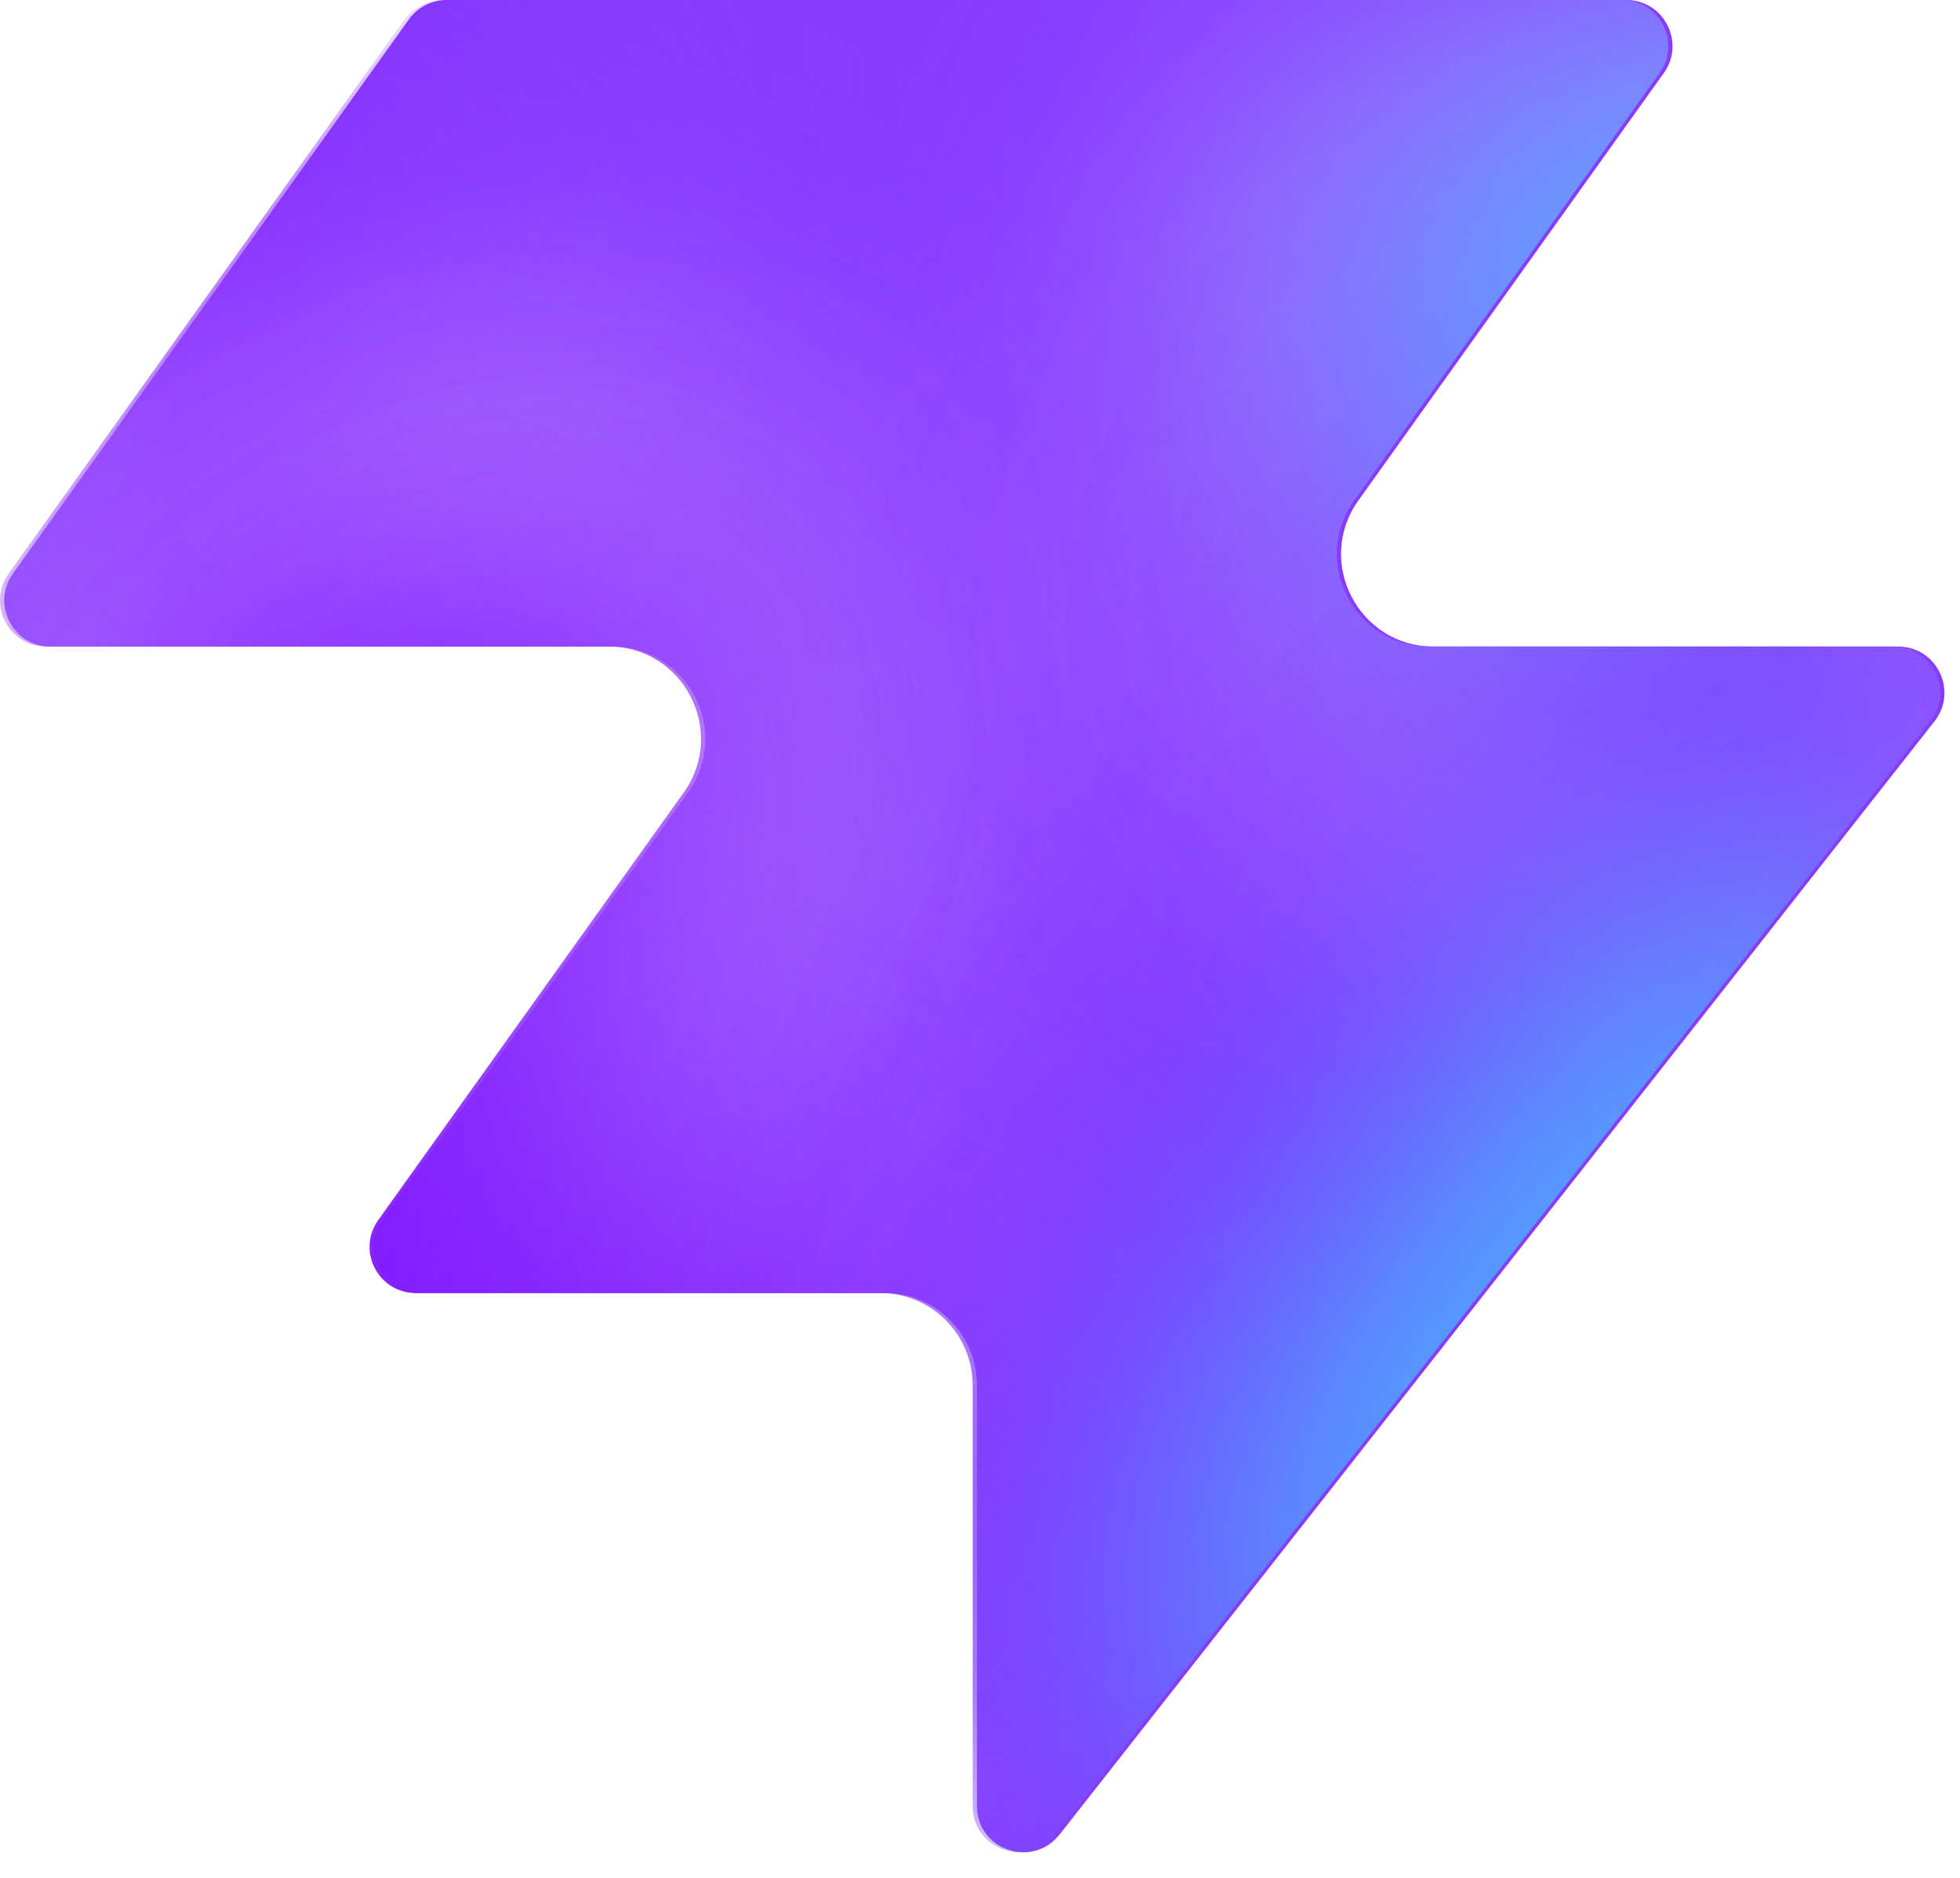
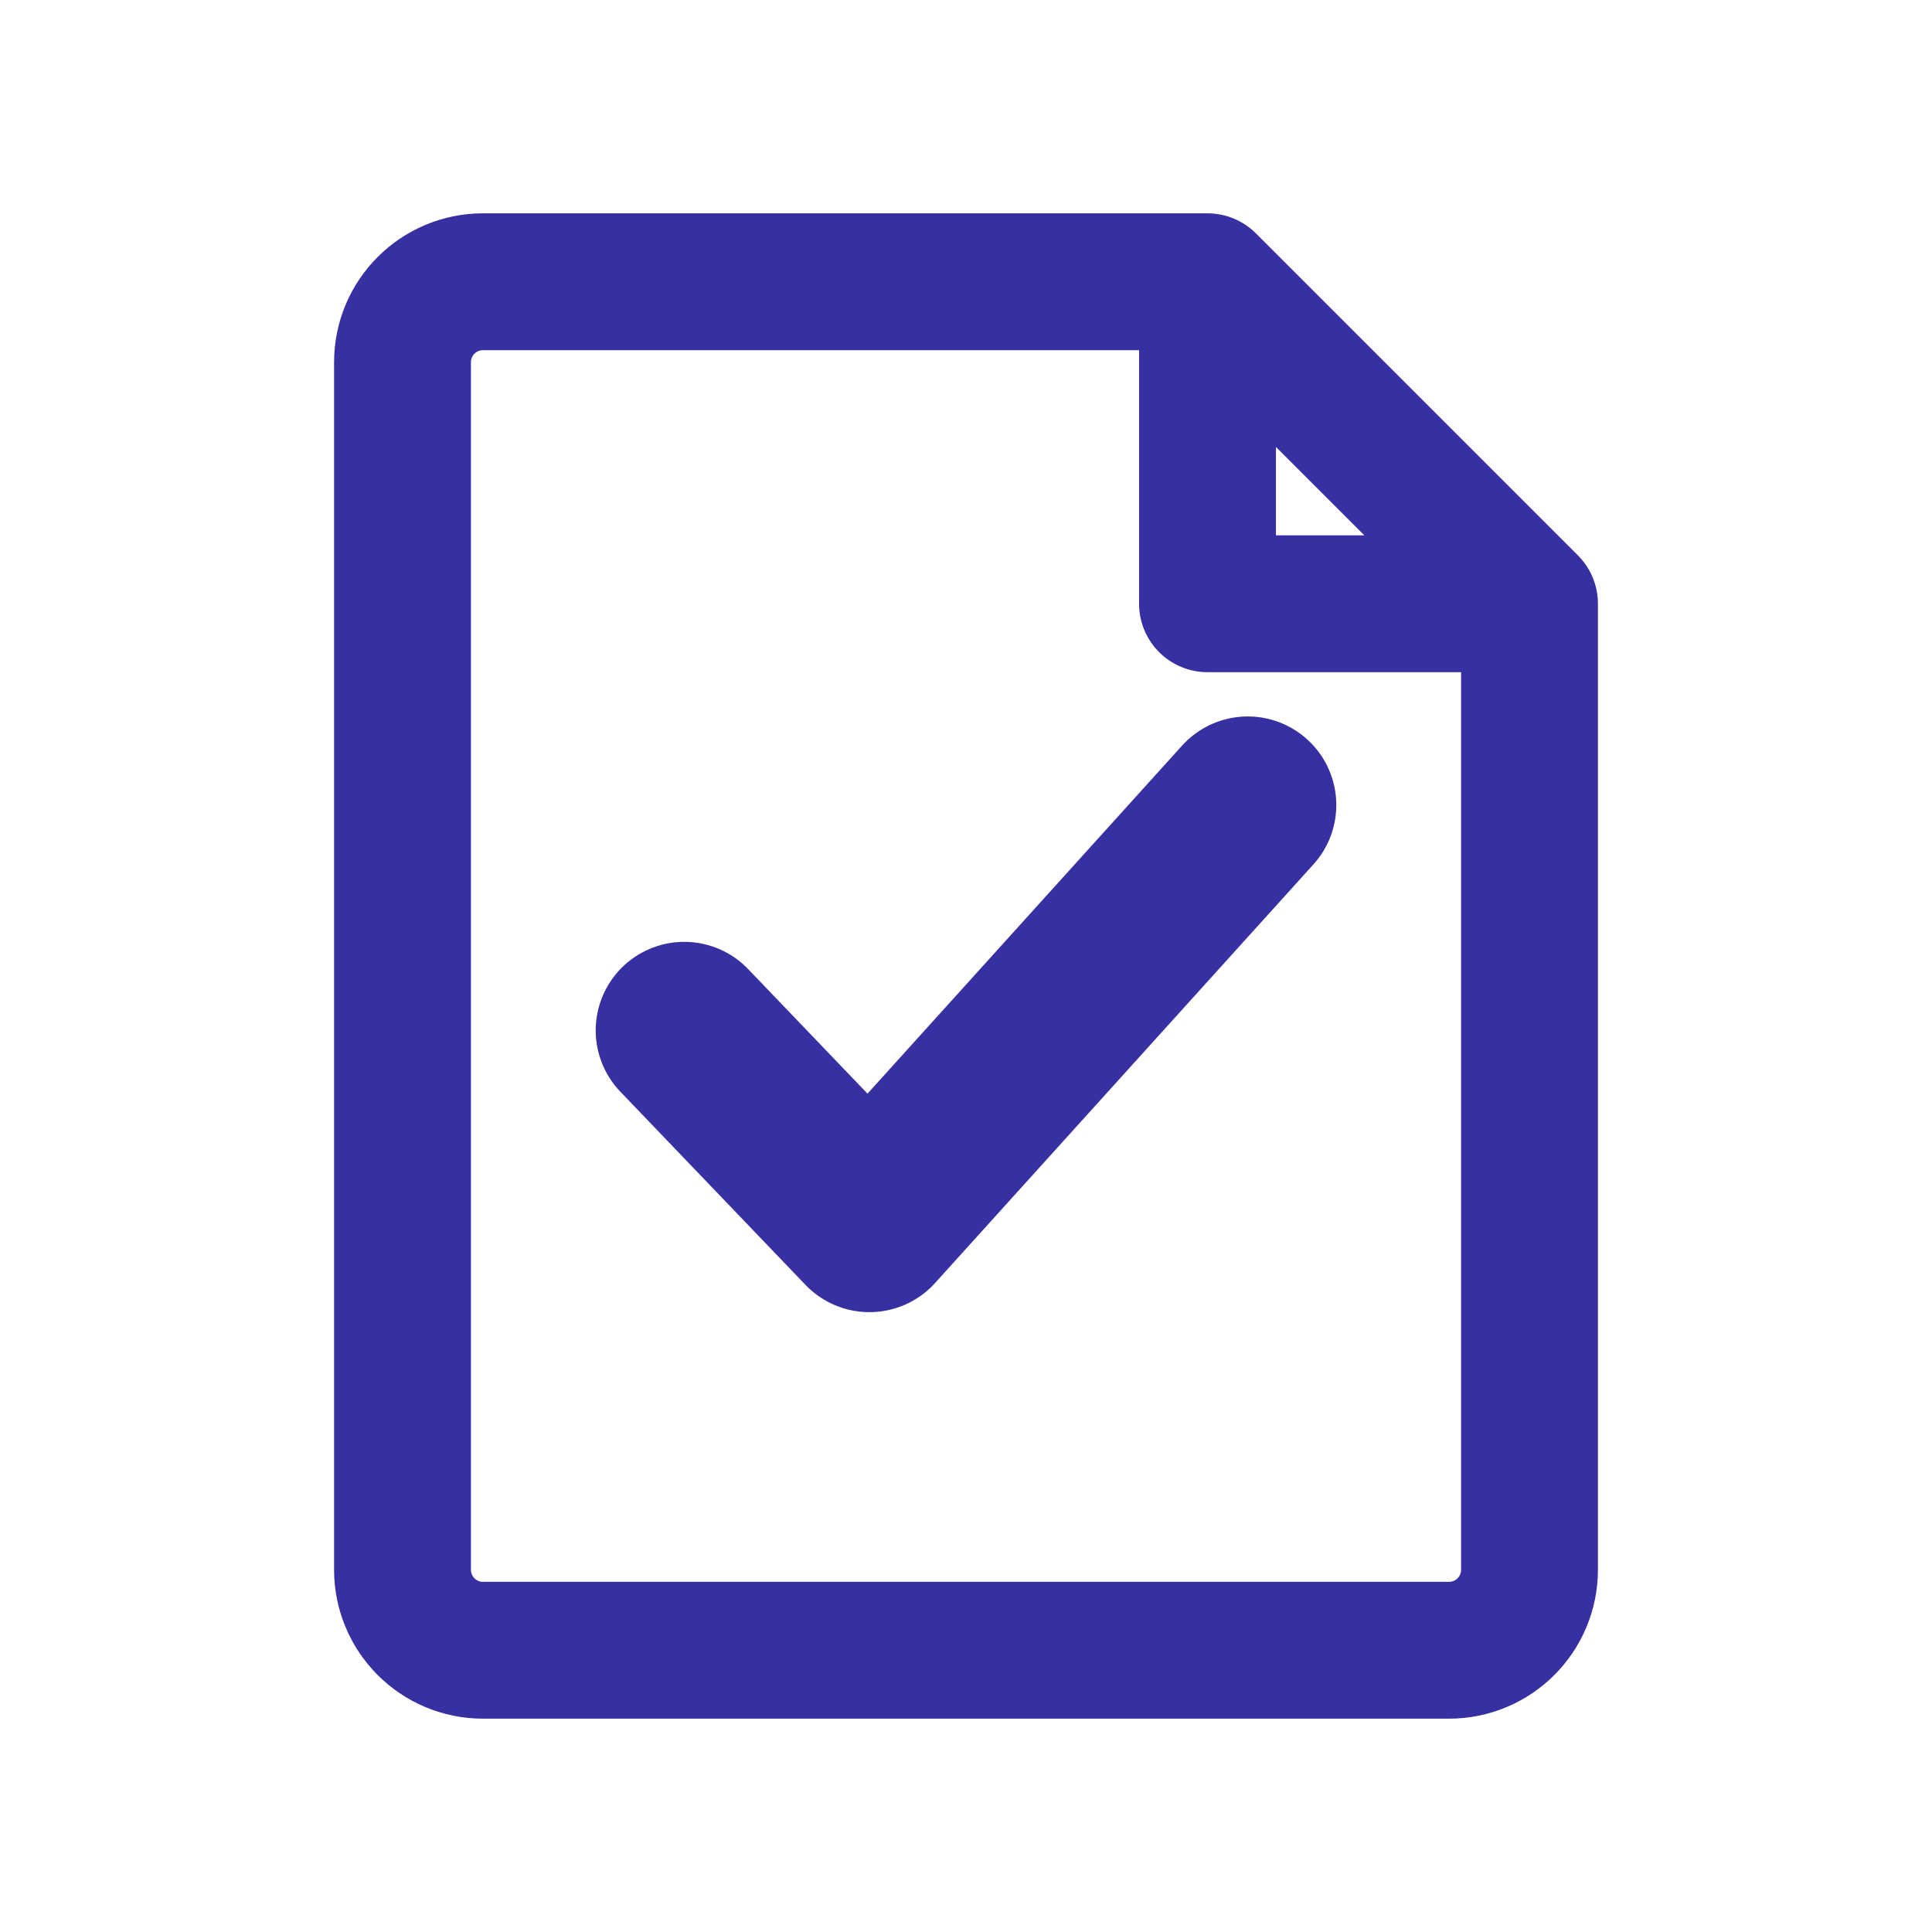
- <svg xmlns="http://www.w3.org/2000/svg" width="48" height="46" fill="none" viewBox="0 0 48 46">
-   <path fill="#863bff" d="M25.946 44.938c-.664.845-2.021.375-2.021-.698V33.937a2.26 2.26 0 0 0-2.262-2.262H10.287c-.92 0-1.456-1.04-.92-1.788l7.48-10.471c1.07-1.497 0-3.578-1.842-3.578H1.237c-.92 0-1.456-1.04-.92-1.788L10.013.474c.214-.297.556-.474.92-.474h28.894c.92 0 1.456 1.04.92 1.788l-7.48 10.471c-1.07 1.498 0 3.579 1.842 3.579h11.377c.943 0 1.473 1.088.89 1.83L25.947 44.94z" style="fill:#863bff;fill:color(display-p3 .525 .23 1);fill-opacity:1" />
-   <mask id="a" width="48" height="46" x="0" y="0" maskUnits="userSpaceOnUse" style="mask-type:alpha">
-     <path fill="#000" d="M25.842 44.938c-.664.844-2.021.375-2.021-.698V33.937a2.26 2.26 0 0 0-2.262-2.262H10.183c-.92 0-1.456-1.04-.92-1.788l7.48-10.471c1.07-1.498 0-3.579-1.842-3.579H1.133c-.92 0-1.456-1.04-.92-1.787L9.91.473c.214-.297.556-.474.92-.474h28.894c.92 0 1.456 1.04.92 1.788l-7.48 10.471c-1.07 1.498 0 3.578 1.842 3.578h11.377c.943 0 1.473 1.088.89 1.832L25.843 44.94z" style="fill:#000;fill-opacity:1" />
-   </mask>
-   <g mask="url(#a)">
-     <g filter="url(#b)">
-       <ellipse cx="5.508" cy="14.704" fill="#ede6ff" rx="5.508" ry="14.704" style="fill:#ede6ff;fill:color(display-p3 .927 .903 1);fill-opacity:1" transform="matrix(.00324 1 1 -.00324 -4.47 31.516)" />
-     </g>
-     <g filter="url(#c)">
-       <ellipse cx="10.399" cy="29.851" fill="#ede6ff" rx="10.399" ry="29.851" style="fill:#ede6ff;fill:color(display-p3 .927 .903 1);fill-opacity:1" transform="matrix(.00324 1 1 -.00324 -39.328 7.883)" />
-     </g>
-     <g filter="url(#d)">
-       <ellipse cx="5.508" cy="30.487" fill="#7e14ff" rx="5.508" ry="30.487" style="fill:#7e14ff;fill:color(display-p3 .492 .077 1);fill-opacity:1" transform="rotate(89.814 -25.913 -14.639)scale(1 -1)" />
-     </g>
-     <g filter="url(#e)">
-       <ellipse cx="5.508" cy="30.599" fill="#7e14ff" rx="5.508" ry="30.599" style="fill:#7e14ff;fill:color(display-p3 .492 .077 1);fill-opacity:1" transform="rotate(89.814 -32.644 -3.334)scale(1 -1)" />
-     </g>
-     <g filter="url(#f)">
-       <ellipse cx="5.508" cy="30.599" fill="#7e14ff" rx="5.508" ry="30.599" style="fill:#7e14ff;fill:color(display-p3 .492 .077 1);fill-opacity:1" transform="matrix(.00324 1 1 -.00324 -34.34 30.47)" />
-     </g>
-     <g filter="url(#g)">
-       <ellipse cx="14.072" cy="22.078" fill="#ede6ff" rx="14.072" ry="22.078" style="fill:#ede6ff;fill:color(display-p3 .927 .903 1);fill-opacity:1" transform="rotate(93.35 24.506 48.493)scale(-1 1)" />
-     </g>
-     <g filter="url(#h)">
-       <ellipse cx="3.47" cy="21.501" fill="#7e14ff" rx="3.47" ry="21.501" style="fill:#7e14ff;fill:color(display-p3 .492 .077 1);fill-opacity:1" transform="rotate(89.009 28.708 47.59)scale(-1 1)" />
-     </g>
-     <g filter="url(#i)">
-       <ellipse cx="3.47" cy="21.501" fill="#7e14ff" rx="3.47" ry="21.501" style="fill:#7e14ff;fill:color(display-p3 .492 .077 1);fill-opacity:1" transform="rotate(89.009 28.708 47.59)scale(-1 1)" />
-     </g>
-     <g filter="url(#j)">
-       <ellipse cx=".387" cy="8.972" fill="#7e14ff" rx="4.407" ry="29.108" style="fill:#7e14ff;fill:color(display-p3 .492 .077 1);fill-opacity:1" transform="rotate(39.51 .387 8.972)" />
-     </g>
-     <g filter="url(#k)">
-       <ellipse cx="47.523" cy="-6.092" fill="#7e14ff" rx="4.407" ry="29.108" style="fill:#7e14ff;fill:color(display-p3 .492 .077 1);fill-opacity:1" transform="rotate(37.892 47.523 -6.092)" />
-     </g>
-     <g filter="url(#l)">
-       <ellipse cx="41.412" cy="6.333" fill="#47bfff" rx="5.971" ry="9.665" style="fill:#47bfff;fill:color(display-p3 .28 .748 1);fill-opacity:1" transform="rotate(37.892 41.412 6.333)" />
-     </g>
-     <g filter="url(#m)">
-       <ellipse cx="-1.879" cy="38.332" fill="#7e14ff" rx="4.407" ry="29.108" style="fill:#7e14ff;fill:color(display-p3 .492 .077 1);fill-opacity:1" transform="rotate(37.892 -1.88 38.332)" />
-     </g>
-     <g filter="url(#n)">
-       <ellipse cx="-1.879" cy="38.332" fill="#7e14ff" rx="4.407" ry="29.108" style="fill:#7e14ff;fill:color(display-p3 .492 .077 1);fill-opacity:1" transform="rotate(37.892 -1.88 38.332)" />
-     </g>
-     <g filter="url(#o)">
-       <ellipse cx="35.651" cy="29.907" fill="#7e14ff" rx="4.407" ry="29.108" style="fill:#7e14ff;fill:color(display-p3 .492 .077 1);fill-opacity:1" transform="rotate(37.892 35.651 29.907)" />
-     </g>
-     <g filter="url(#p)">
-       <ellipse cx="38.418" cy="32.4" fill="#47bfff" rx="5.971" ry="15.297" style="fill:#47bfff;fill:color(display-p3 .28 .748 1);fill-opacity:1" transform="rotate(37.892 38.418 32.4)" />
-     </g>
-   </g>
-   <defs>
-     <filter id="b" width="60.045" height="41.654" x="-19.77" y="16.149" color-interpolation-filters="sRGB" filterUnits="userSpaceOnUse">
-       <feFlood flood-opacity="0" result="BackgroundImageFix" />
-       <feBlend in="SourceGraphic" in2="BackgroundImageFix" result="shape" />
-       <feGaussianBlur result="effect1_foregroundBlur_2002_17158" stdDeviation="7.659" />
-     </filter>
-     <filter id="c" width="90.34" height="51.437" x="-54.613" y="-7.533" color-interpolation-filters="sRGB" filterUnits="userSpaceOnUse">
-       <feFlood flood-opacity="0" result="BackgroundImageFix" />
-       <feBlend in="SourceGraphic" in2="BackgroundImageFix" result="shape" />
-       <feGaussianBlur result="effect1_foregroundBlur_2002_17158" stdDeviation="7.659" />
-     </filter>
-     <filter id="d" width="79.355" height="29.4" x="-49.64" y="2.03" color-interpolation-filters="sRGB" filterUnits="userSpaceOnUse">
-       <feFlood flood-opacity="0" result="BackgroundImageFix" />
-       <feBlend in="SourceGraphic" in2="BackgroundImageFix" result="shape" />
-       <feGaussianBlur result="effect1_foregroundBlur_2002_17158" stdDeviation="4.596" />
-     </filter>
-     <filter id="e" width="79.579" height="29.4" x="-45.045" y="20.029" color-interpolation-filters="sRGB" filterUnits="userSpaceOnUse">
-       <feFlood flood-opacity="0" result="BackgroundImageFix" />
-       <feBlend in="SourceGraphic" in2="BackgroundImageFix" result="shape" />
-       <feGaussianBlur result="effect1_foregroundBlur_2002_17158" stdDeviation="4.596" />
-     </filter>
-     <filter id="f" width="79.579" height="29.4" x="-43.513" y="21.178" color-interpolation-filters="sRGB" filterUnits="userSpaceOnUse">
-       <feFlood flood-opacity="0" result="BackgroundImageFix" />
-       <feBlend in="SourceGraphic" in2="BackgroundImageFix" result="shape" />
-       <feGaussianBlur result="effect1_foregroundBlur_2002_17158" stdDeviation="4.596" />
-     </filter>
-     <filter id="g" width="74.749" height="58.852" x="15.756" y="-17.901" color-interpolation-filters="sRGB" filterUnits="userSpaceOnUse">
-       <feFlood flood-opacity="0" result="BackgroundImageFix" />
-       <feBlend in="SourceGraphic" in2="BackgroundImageFix" result="shape" />
-       <feGaussianBlur result="effect1_foregroundBlur_2002_17158" stdDeviation="7.659" />
-     </filter>
-     <filter id="h" width="61.377" height="25.362" x="23.548" y="2.284" color-interpolation-filters="sRGB" filterUnits="userSpaceOnUse">
-       <feFlood flood-opacity="0" result="BackgroundImageFix" />
-       <feBlend in="SourceGraphic" in2="BackgroundImageFix" result="shape" />
-       <feGaussianBlur result="effect1_foregroundBlur_2002_17158" stdDeviation="4.596" />
-     </filter>
-     <filter id="i" width="61.377" height="25.362" x="23.548" y="2.284" color-interpolation-filters="sRGB" filterUnits="userSpaceOnUse">
-       <feFlood flood-opacity="0" result="BackgroundImageFix" />
-       <feBlend in="SourceGraphic" in2="BackgroundImageFix" result="shape" />
-       <feGaussianBlur result="effect1_foregroundBlur_2002_17158" stdDeviation="4.596" />
-     </filter>
-     <filter id="j" width="56.045" height="63.649" x="-27.636" y="-22.853" color-interpolation-filters="sRGB" filterUnits="userSpaceOnUse">
-       <feFlood flood-opacity="0" result="BackgroundImageFix" />
-       <feBlend in="SourceGraphic" in2="BackgroundImageFix" result="shape" />
-       <feGaussianBlur result="effect1_foregroundBlur_2002_17158" stdDeviation="4.596" />
-     </filter>
-     <filter id="k" width="54.814" height="64.646" x="20.116" y="-38.415" color-interpolation-filters="sRGB" filterUnits="userSpaceOnUse">
-       <feFlood flood-opacity="0" result="BackgroundImageFix" />
-       <feBlend in="SourceGraphic" in2="BackgroundImageFix" result="shape" />
-       <feGaussianBlur result="effect1_foregroundBlur_2002_17158" stdDeviation="4.596" />
-     </filter>
-     <filter id="l" width="33.541" height="35.313" x="24.641" y="-11.323" color-interpolation-filters="sRGB" filterUnits="userSpaceOnUse">
-       <feFlood flood-opacity="0" result="BackgroundImageFix" />
-       <feBlend in="SourceGraphic" in2="BackgroundImageFix" result="shape" />
-       <feGaussianBlur result="effect1_foregroundBlur_2002_17158" stdDeviation="4.596" />
-     </filter>
-     <filter id="m" width="54.814" height="64.646" x="-29.286" y="6.009" color-interpolation-filters="sRGB" filterUnits="userSpaceOnUse">
-       <feFlood flood-opacity="0" result="BackgroundImageFix" />
-       <feBlend in="SourceGraphic" in2="BackgroundImageFix" result="shape" />
-       <feGaussianBlur result="effect1_foregroundBlur_2002_17158" stdDeviation="4.596" />
-     </filter>
-     <filter id="n" width="54.814" height="64.646" x="-29.286" y="6.009" color-interpolation-filters="sRGB" filterUnits="userSpaceOnUse">
-       <feFlood flood-opacity="0" result="BackgroundImageFix" />
-       <feBlend in="SourceGraphic" in2="BackgroundImageFix" result="shape" />
-       <feGaussianBlur result="effect1_foregroundBlur_2002_17158" stdDeviation="4.596" />
-     </filter>
-     <filter id="o" width="54.814" height="64.646" x="8.244" y="-2.416" color-interpolation-filters="sRGB" filterUnits="userSpaceOnUse">
-       <feFlood flood-opacity="0" result="BackgroundImageFix" />
-       <feBlend in="SourceGraphic" in2="BackgroundImageFix" result="shape" />
-       <feGaussianBlur result="effect1_foregroundBlur_2002_17158" stdDeviation="4.596" />
-     </filter>
-     <filter id="p" width="39.409" height="43.623" x="18.713" y="10.588" color-interpolation-filters="sRGB" filterUnits="userSpaceOnUse">
-       <feFlood flood-opacity="0" result="BackgroundImageFix" />
-       <feBlend in="SourceGraphic" in2="BackgroundImageFix" result="shape" />
-       <feGaussianBlur result="effect1_foregroundBlur_2002_17158" stdDeviation="4.596" />
-     </filter>
-   </defs>
+ <svg xmlns="http://www.w3.org/2000/svg" width="24" height="24" viewBox="0 0 24 24" fill="none">
+   <path d="M6 3.5H15L19 7.5V19.5C19 20.052 18.552 20.5 18 20.5H6C5.448 20.5 5 20.052 5 19.5V4.5C5 3.948 5.448 3.5 6 3.5Z" stroke="#3730A3" stroke-width="1.7" stroke-linejoin="round" />
+   <path d="M15 3.5V7.5H19" stroke="#3730A3" stroke-width="1.7" stroke-linejoin="round" />
+   <path d="M8.5 12.8L10.8 15.2L15.5 10" stroke="#3730A3" stroke-width="2.2" stroke-linecap="round" stroke-linejoin="round" />
</svg>
